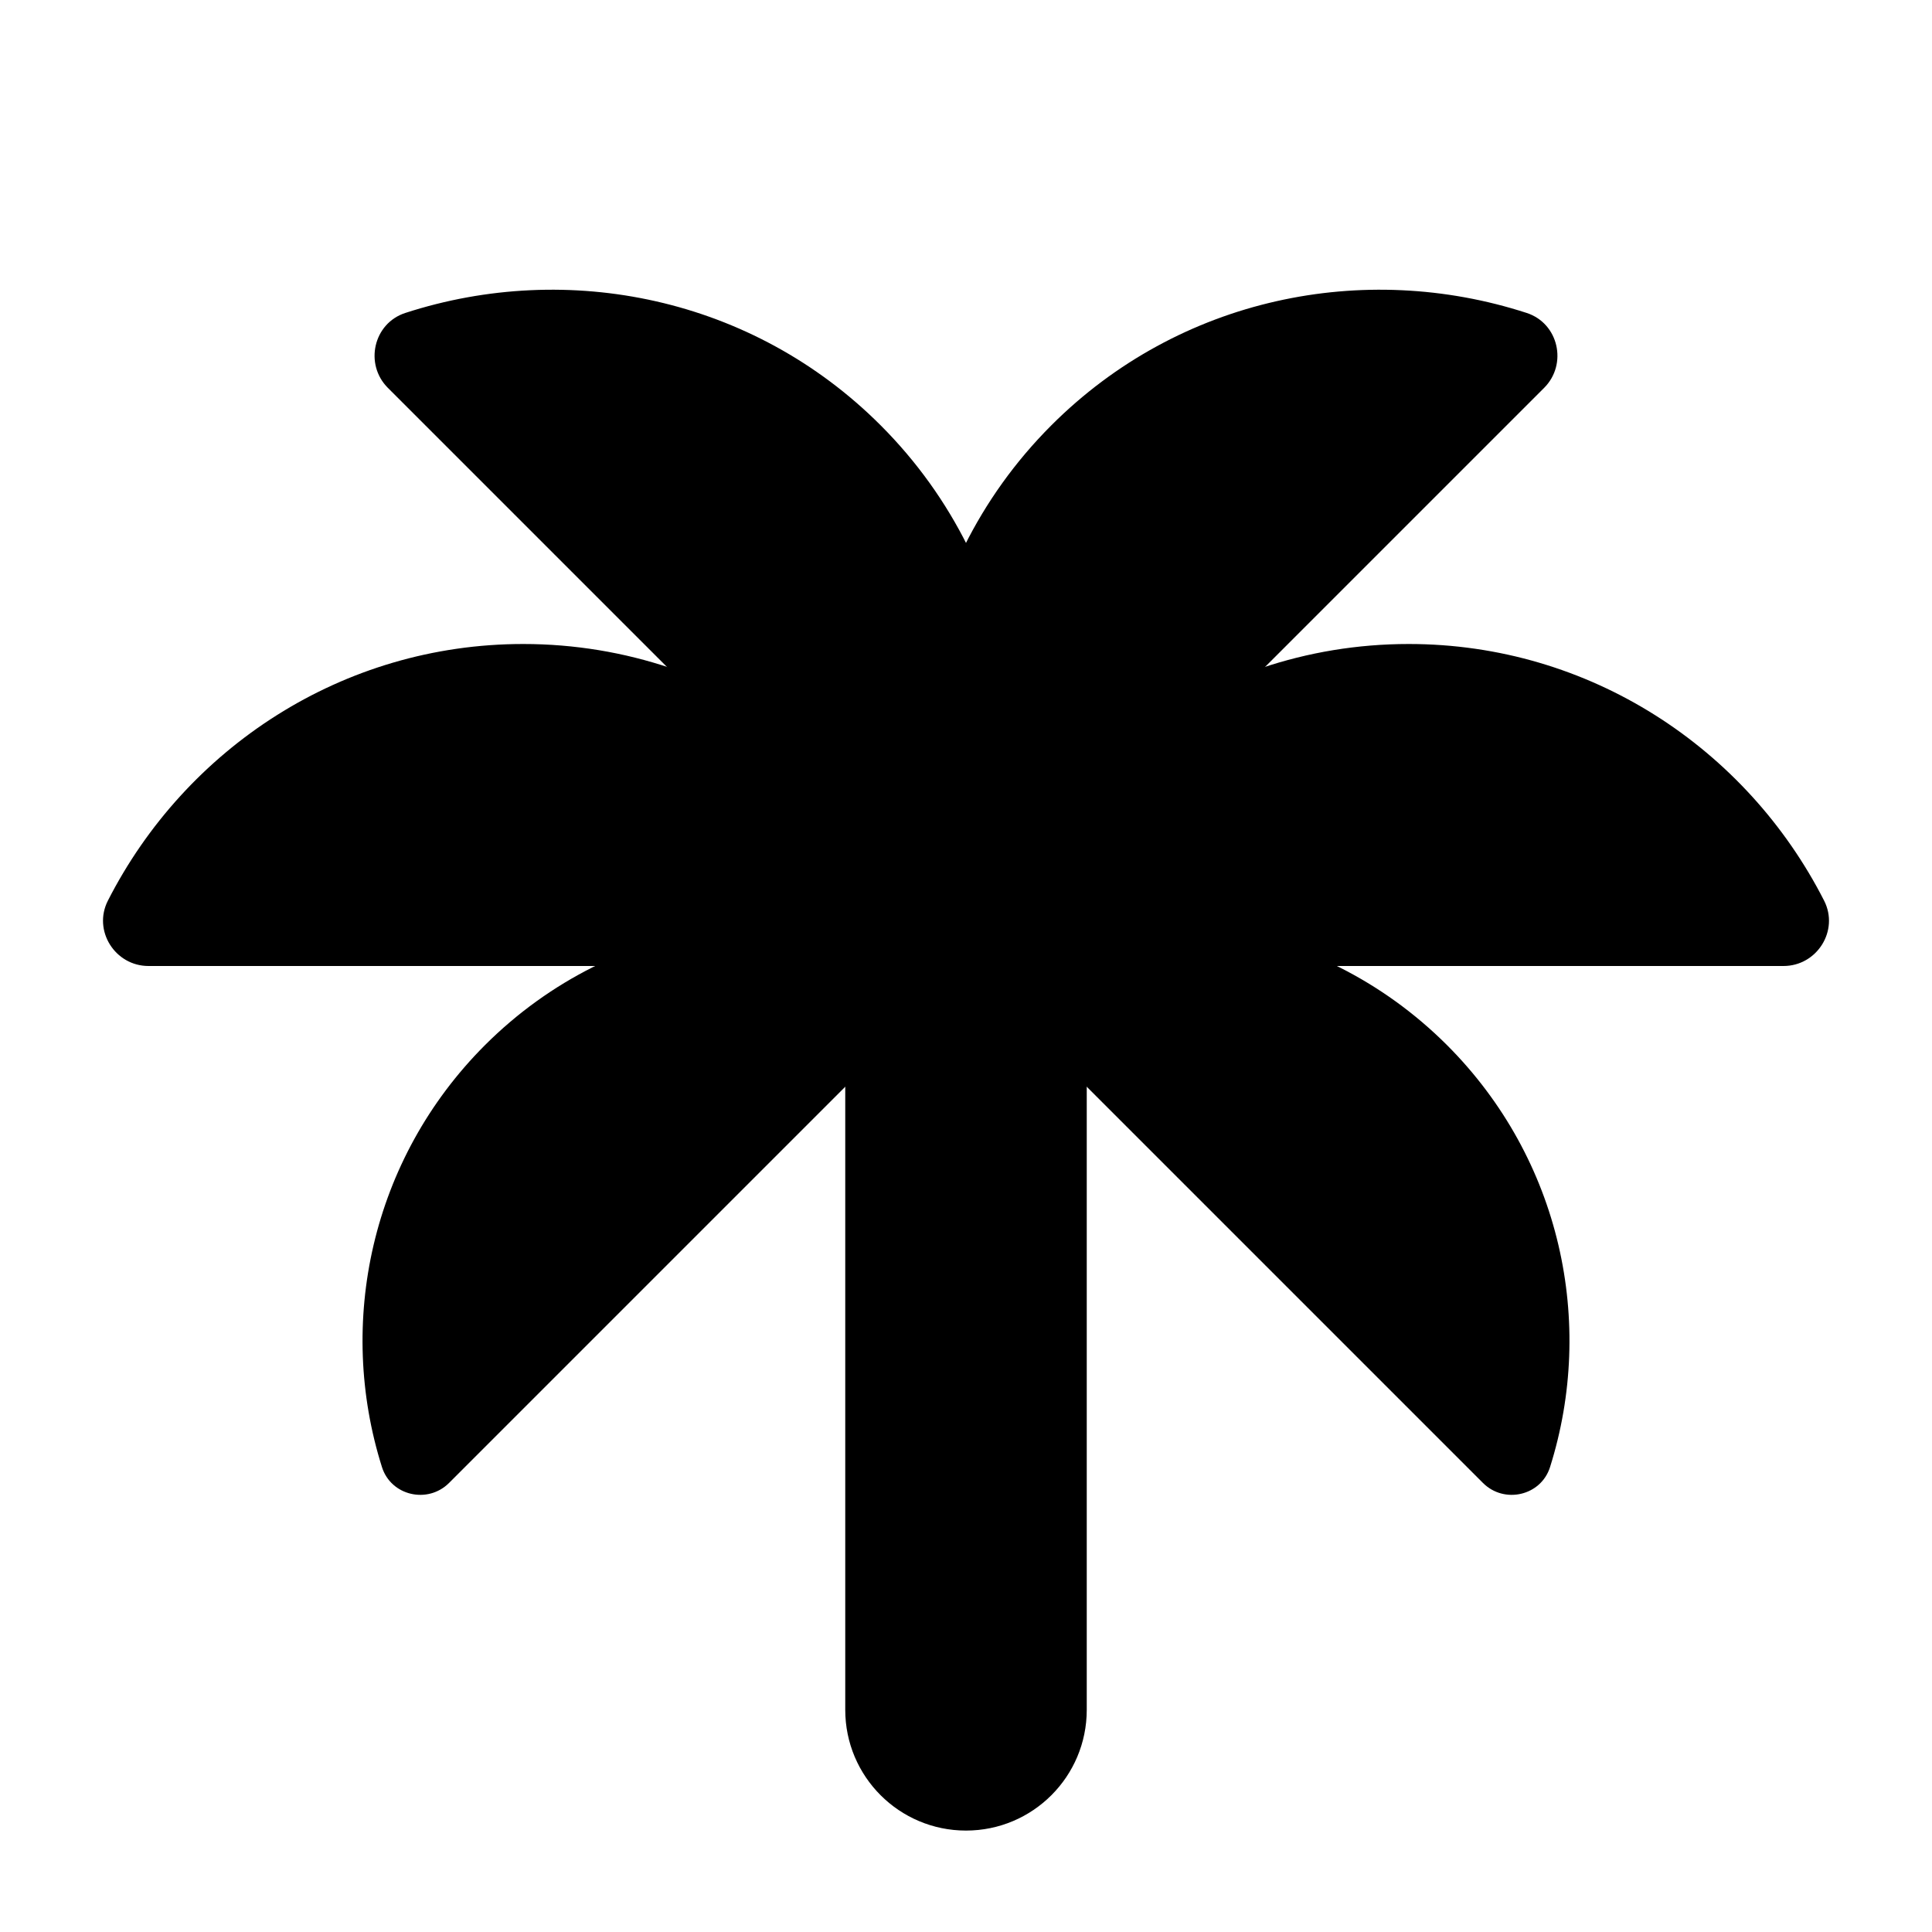
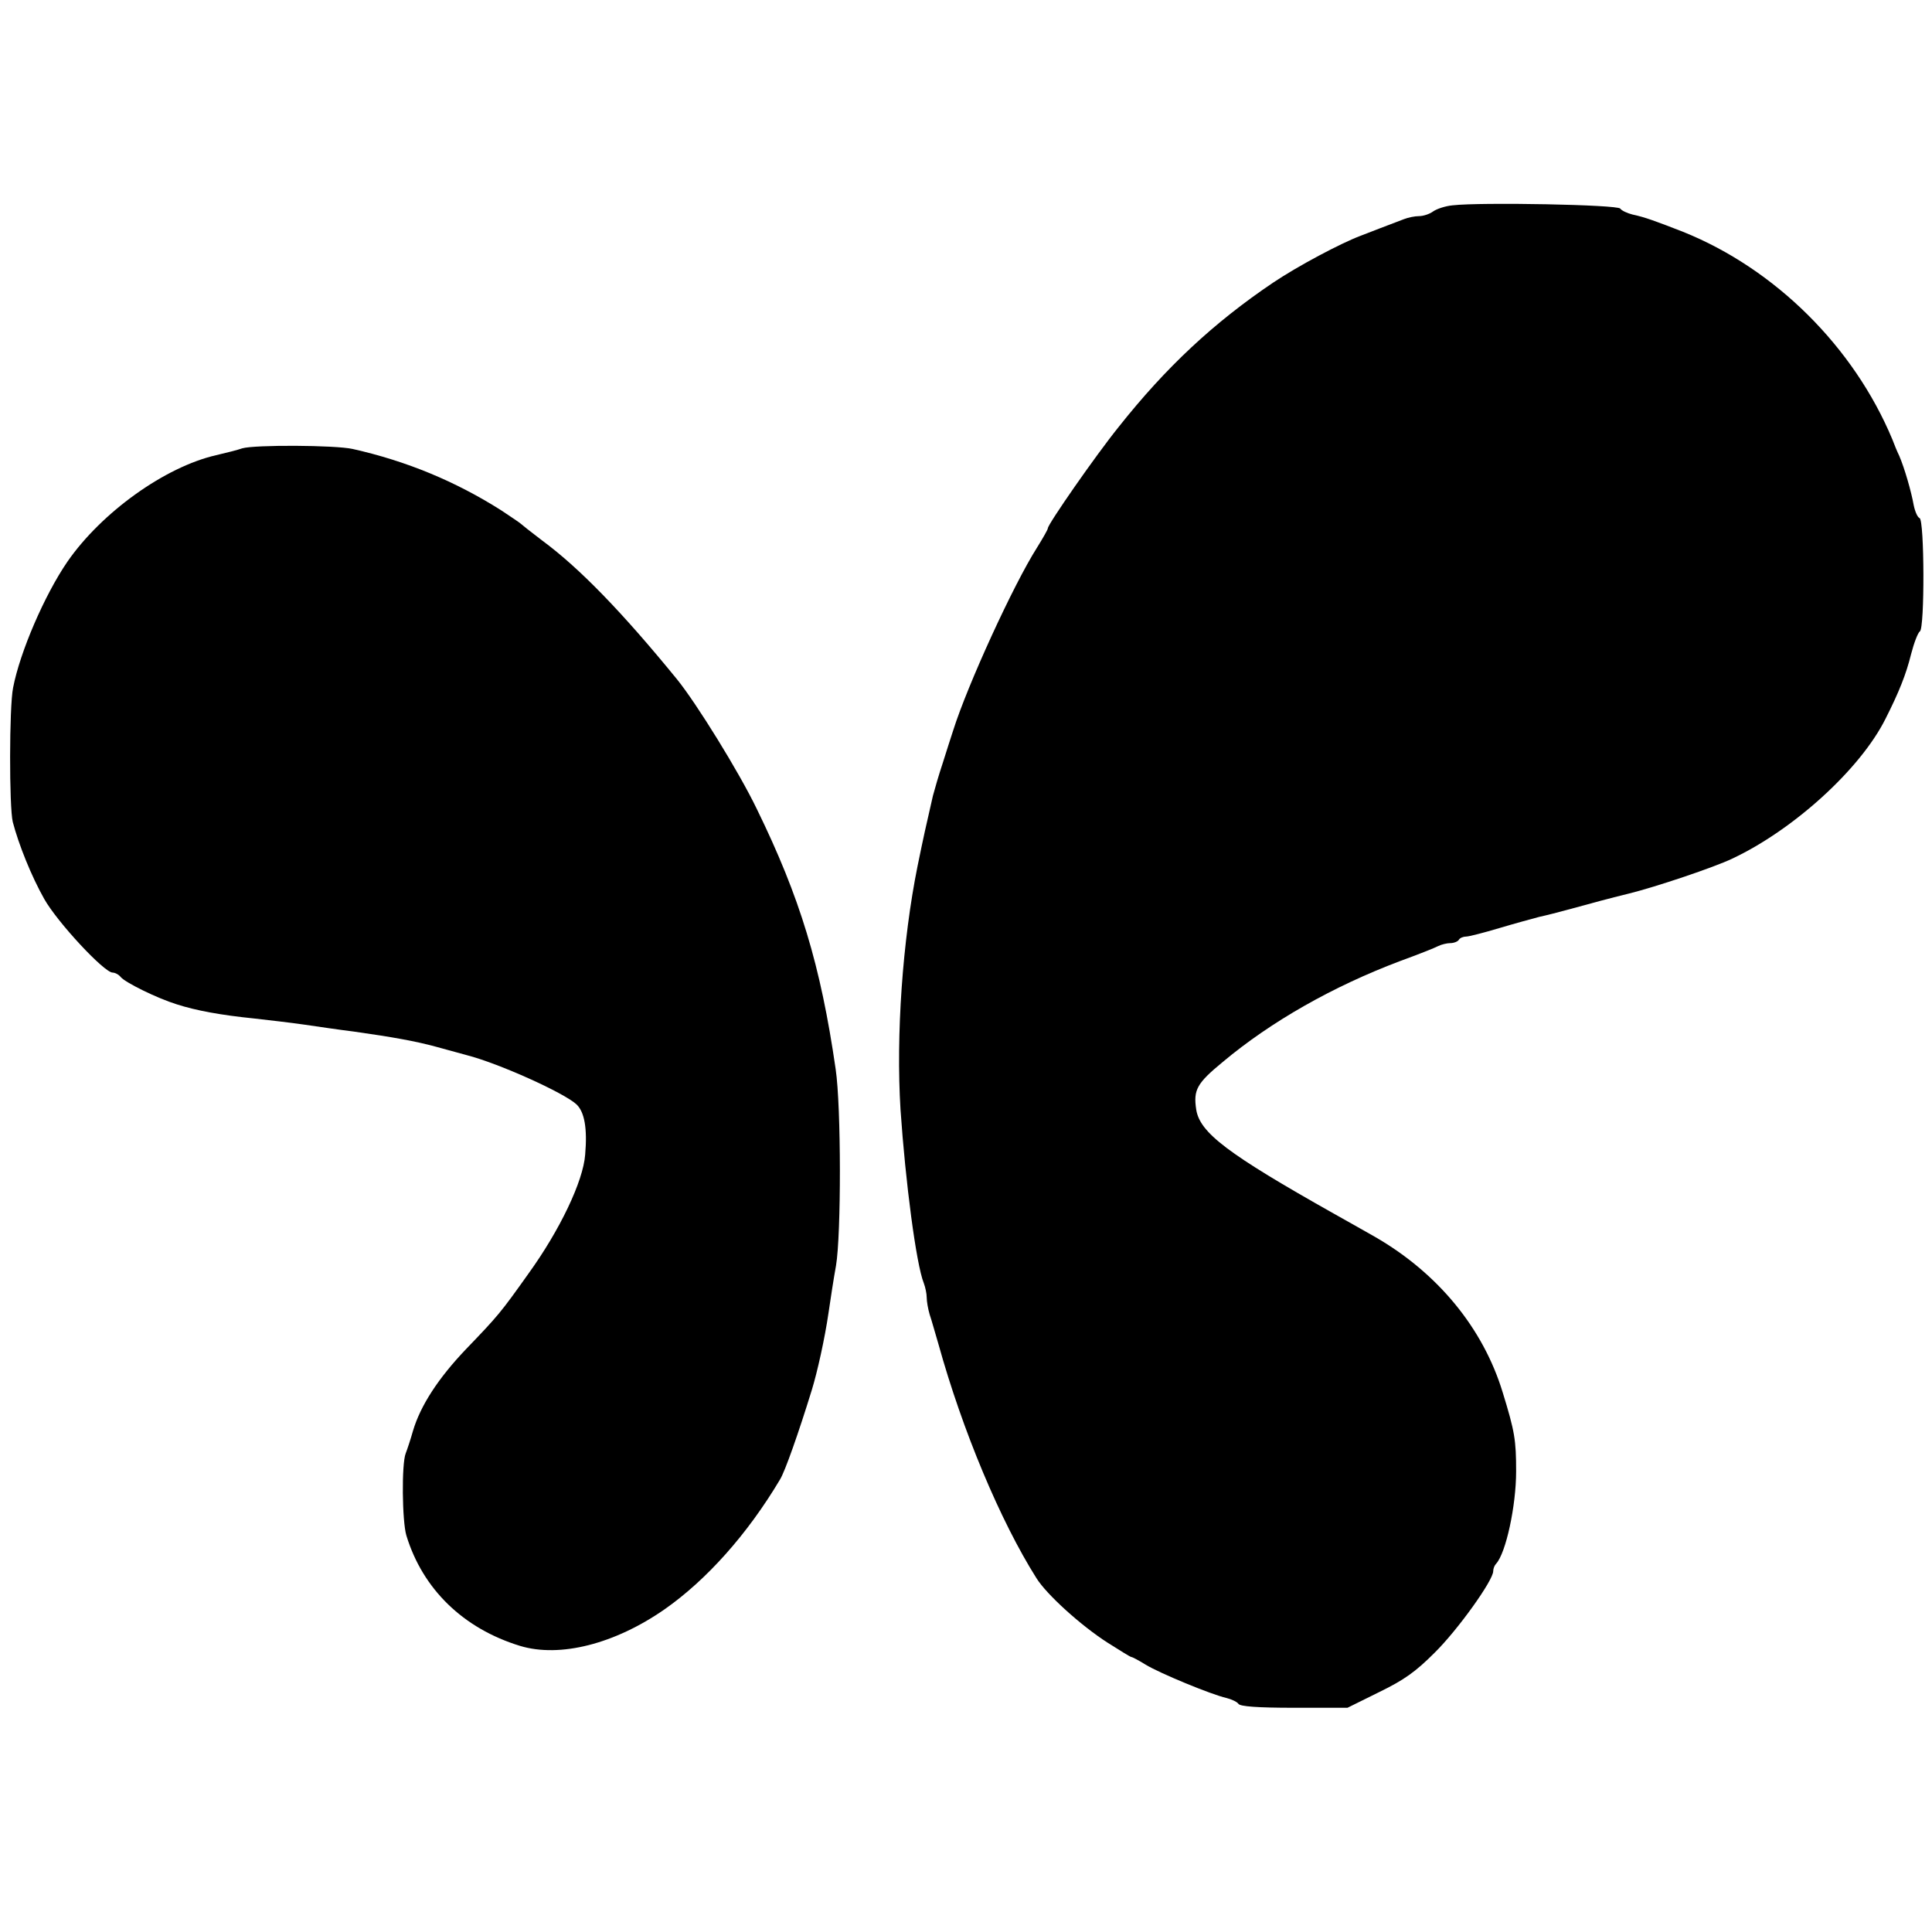
- <svg xmlns="http://www.w3.org/2000/svg" xmlns:xlink="http://www.w3.org/1999/xlink" version="1.1" id="Standard_product_icon__x28_1:1_x29_" x="0px" y="0px" width="192px" height="192px" viewBox="0 0 192 192" enable-background="new 0 0 192 192" xml:space="preserve">
-   <symbol id="material_x5F_product_x5F_standard_x5F_icon_x5F_keylines_00000077318920148093339210000006245950728745084294_" viewBox="-96 -96 192 192">
-     <g opacity="0.4">
-       <defs>
-         <path id="SVGID_1_" opacity="0.4" d="M-96,96V-96H96V96H-96z" />
-       </defs>
-       <clipPath id="SVGID_00000071517564283228984050000017848131202901217410_">
-         <use xlink:href="#SVGID_1_" overflow="visible" />
-       </clipPath>
-       <g clip-path="url(#SVGID_00000071517564283228984050000017848131202901217410_)">
-         <g>
-           <path d="M95.75,95.75v-191.5h-191.5v191.5H95.75 M96,96H-96V-96H96V96L96,96z" />
-         </g>
-         <circle fill="none" stroke="#000000" stroke-width="0.25" stroke-miterlimit="10" cx="0" cy="0" r="64" />
-       </g>
-       <circle clip-path="url(#SVGID_00000071517564283228984050000017848131202901217410_)" fill="none" stroke="#000000" stroke-width="0.25" stroke-miterlimit="10" cx="0" cy="0" r="88" />
-       <path clip-path="url(#SVGID_00000071517564283228984050000017848131202901217410_)" fill="none" stroke="#000000" stroke-width="0.25" stroke-miterlimit="10" d="    M64,76H-64c-6.6,0-12-5.4-12-12V-64c0-6.6,5.4-12,12-12H64c6.6,0,12,5.4,12,12V64C76,70.6,70.6,76,64,76z" />
-       <path clip-path="url(#SVGID_00000071517564283228984050000017848131202901217410_)" fill="none" stroke="#000000" stroke-width="0.25" stroke-miterlimit="10" d="    M52,88H-52c-6.6,0-12-5.4-12-12V-76c0-6.6,5.4-12,12-12H52c6.6,0,12,5.4,12,12V76C64,82.6,58.6,88,52,88z" />
-       <path clip-path="url(#SVGID_00000071517564283228984050000017848131202901217410_)" fill="none" stroke="#000000" stroke-width="0.25" stroke-miterlimit="10" d="    M76,64H-76c-6.6,0-12-5.4-12-12V-52c0-6.6,5.4-12,12-12H76c6.6,0,12,5.4,12,12V52C88,58.6,82.6,64,76,64z" />
-     </g>
-   </symbol>
-   <rect id="bounding_box_1_" display="none" fill="none" width="192" height="192" />
-   <g id="art_layer">
-     <g>
-       <path d="M96,181.92L96,181.92c6.63,0,12-5.37,12-12v-104H84v104C84,176.55,89.37,181.92,96,181.92z" />
-       <g>
-         <path d="M143.81,103.87C130.87,90.94,111.54,88.32,96,96l51.37,51.37c2.12,2.12,5.77,1.28,6.67-1.57     C158.56,131.49,155.15,115.22,143.81,103.87z" />
-       </g>
-       <g>
-         <path d="M48.19,103.87C61.13,90.94,80.46,88.32,96,96l-51.37,51.37c-2.12,2.12-5.77,1.28-6.67-1.57     C33.44,131.49,36.85,115.22,48.19,103.87z" />
-       </g>
-       <g>
-         <path d="M140,64c-20.44,0-37.79,13.4-44,32h81.24c3.33,0,5.55-3.52,4.04-6.49C173.56,74.36,157.98,64,140,64z" />
-       </g>
-       <g>
-         <path d="M104.49,42.26C90.03,56.72,87.24,78.45,96,96l57.45-57.45c2.36-2.36,1.44-6.42-1.73-7.45     C135.54,25.85,117.2,29.55,104.49,42.26z" />
-       </g>
-       <g>
-         <path d="M87.51,42.26C101.97,56.72,104.76,78.45,96,96L38.55,38.55c-2.36-2.36-1.44-6.42,1.73-7.45     C56.46,25.85,74.8,29.55,87.51,42.26z" />
-       </g>
-       <g>
-         <g>
-           <path d="M52,64c20.44,0,37.79,13.4,44,32H14.76c-3.33,0-5.55-3.52-4.04-6.49C18.44,74.36,34.02,64,52,64z" />
-         </g>
-       </g>
-     </g>
-   </g>
-   <g id="keylines" display="none">
-     <use xlink:href="#material_x5F_product_x5F_standard_x5F_icon_x5F_keylines_00000077318920148093339210000006245950728745084294_" width="192" height="192" id="material_x5F_product_x5F_standard_x5F_icon_x5F_keylines" x="-96" y="-96" transform="matrix(1 0 0 -1 96 96)" display="inline" overflow="visible" />
+ <svg xmlns="http://www.w3.org/2000/svg" version="1.0" width="590pt" height="589pt" viewBox="0 0 590 589" preserveAspectRatio="xMidYMid meet">
+   <g transform="translate(0,589) scale(0.1,-0.1)" stroke="none">
+     <path d="M4436 5263 c-22 -2 -49 -11 -60 -19 -11 -8 -30 -14 -43 -14 -12 0 -32 -4 -45 -9 -42 -16 -113 -43 -133 -51 -61 -23 -191 -92 -267 -143 -181 -122 -327 -258 -472 -441 -71 -88 -216 -297 -216 -309 0 -4 -15 -30 -33 -59 -73 -115 -212 -419 -256 -558 -6 -19 -21 -64 -32 -100 -12 -36 -25 -81 -30 -100 -22 -96 -28 -122 -47 -215 -46 -228 -66 -517 -52 -743 15 -221 48 -473 71 -530 5 -13 9 -33 9 -44 0 -12 4 -35 9 -52 6 -17 17 -58 27 -91 73 -263 189 -540 299 -714 31 -50 136 -145 217 -197 38 -24 70 -44 73 -44 3 0 22 -10 43 -23 42 -26 202 -92 247 -102 16 -4 33 -12 37 -18 5 -8 58 -12 170 -12 l163 0 97 48 c76 37 111 62 169 120 71 70 179 221 179 249 0 8 4 18 9 23 30 33 61 177 61 282 0 95 -4 121 -41 241 -60 197 -199 365 -390 475 -24 14 -80 45 -124 70 -327 184 -411 248 -422 319 -9 60 2 80 81 145 148 124 337 231 541 308 55 20 108 41 117 46 10 5 27 9 37 9 11 0 23 5 26 10 3 6 14 10 22 10 9 0 55 12 102 26 47 14 102 29 121 34 19 4 62 15 95 24 69 19 117 32 178 47 82 20 263 81 317 107 187 88 391 273 468 427 41 81 63 136 78 197 9 35 21 66 27 70 15 9 14 341 -1 346 -6 2 -14 20 -18 40 -7 40 -28 113 -44 150 -6 12 -15 34 -21 50 -118 283 -358 521 -639 634 -82 32 -117 45 -155 53 -16 4 -33 12 -37 18 -7 12 -425 20 -512 10z" />
+     <path d="M740 4521 c-14 -5 -50 -14 -80 -21 -157 -36 -350 -175 -454 -325 -70 -102 -145 -276 -166 -385 -12 -59 -12 -365 -1 -410 18 -69 57 -166 96 -235 40 -71 183 -225 209 -225 7 0 19 -6 25 -14 15 -17 110 -64 171 -83 59 -19 136 -33 235 -43 44 -5 114 -13 155 -19 41 -6 109 -16 150 -21 121 -17 191 -30 250 -46 30 -8 73 -20 95 -26 98 -25 297 -115 335 -150 25 -23 34 -74 27 -154 -6 -81 -77 -230 -173 -363 -86 -121 -93 -129 -191 -231 -84 -88 -139 -172 -162 -250 -7 -25 -17 -55 -22 -68 -13 -32 -11 -208 2 -251 50 -164 174 -284 347 -337 122 -37 290 6 442 112 127 89 252 228 352 396 15 24 57 143 97 273 17 55 40 159 51 235 6 41 16 107 23 145 16 94 16 485 -1 600 -46 318 -109 525 -241 795 -55 114 -184 322 -243 395 -168 206 -299 341 -413 425 -33 25 -62 48 -65 51 -3 3 -30 21 -60 41 -139 88 -288 150 -453 187 -54 12 -299 13 -337 2z" />
  </g>
</svg>
